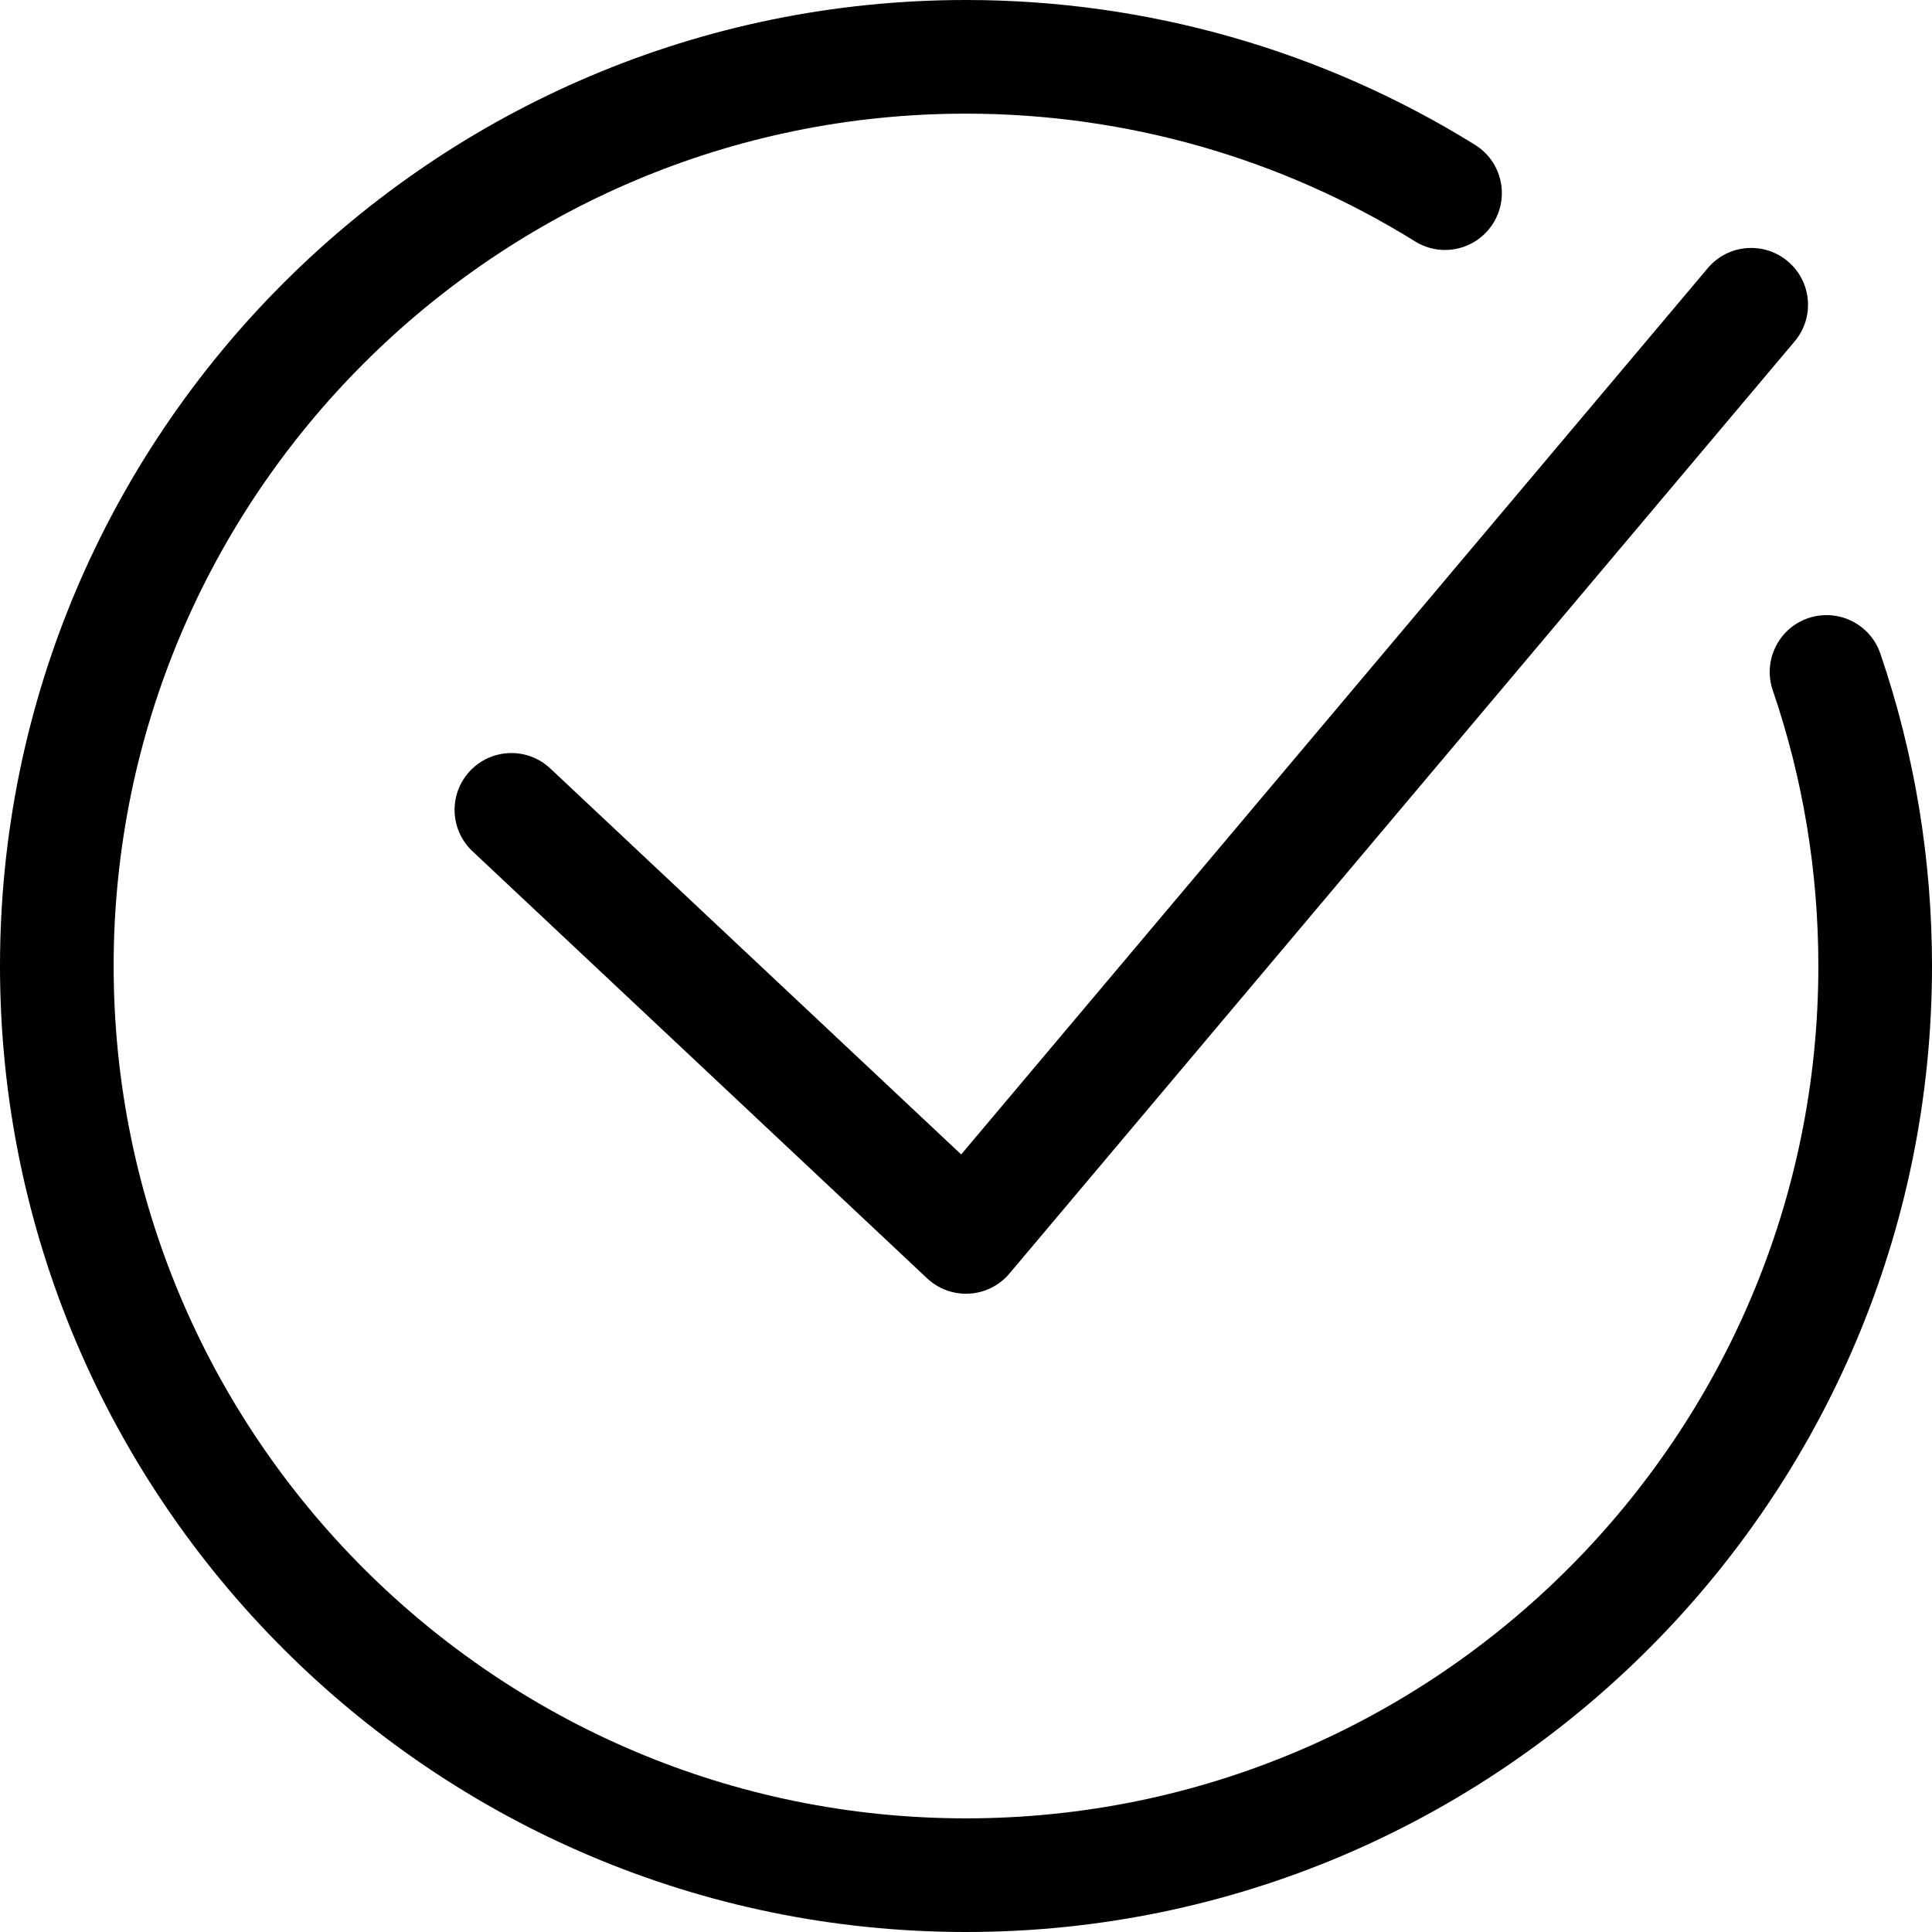
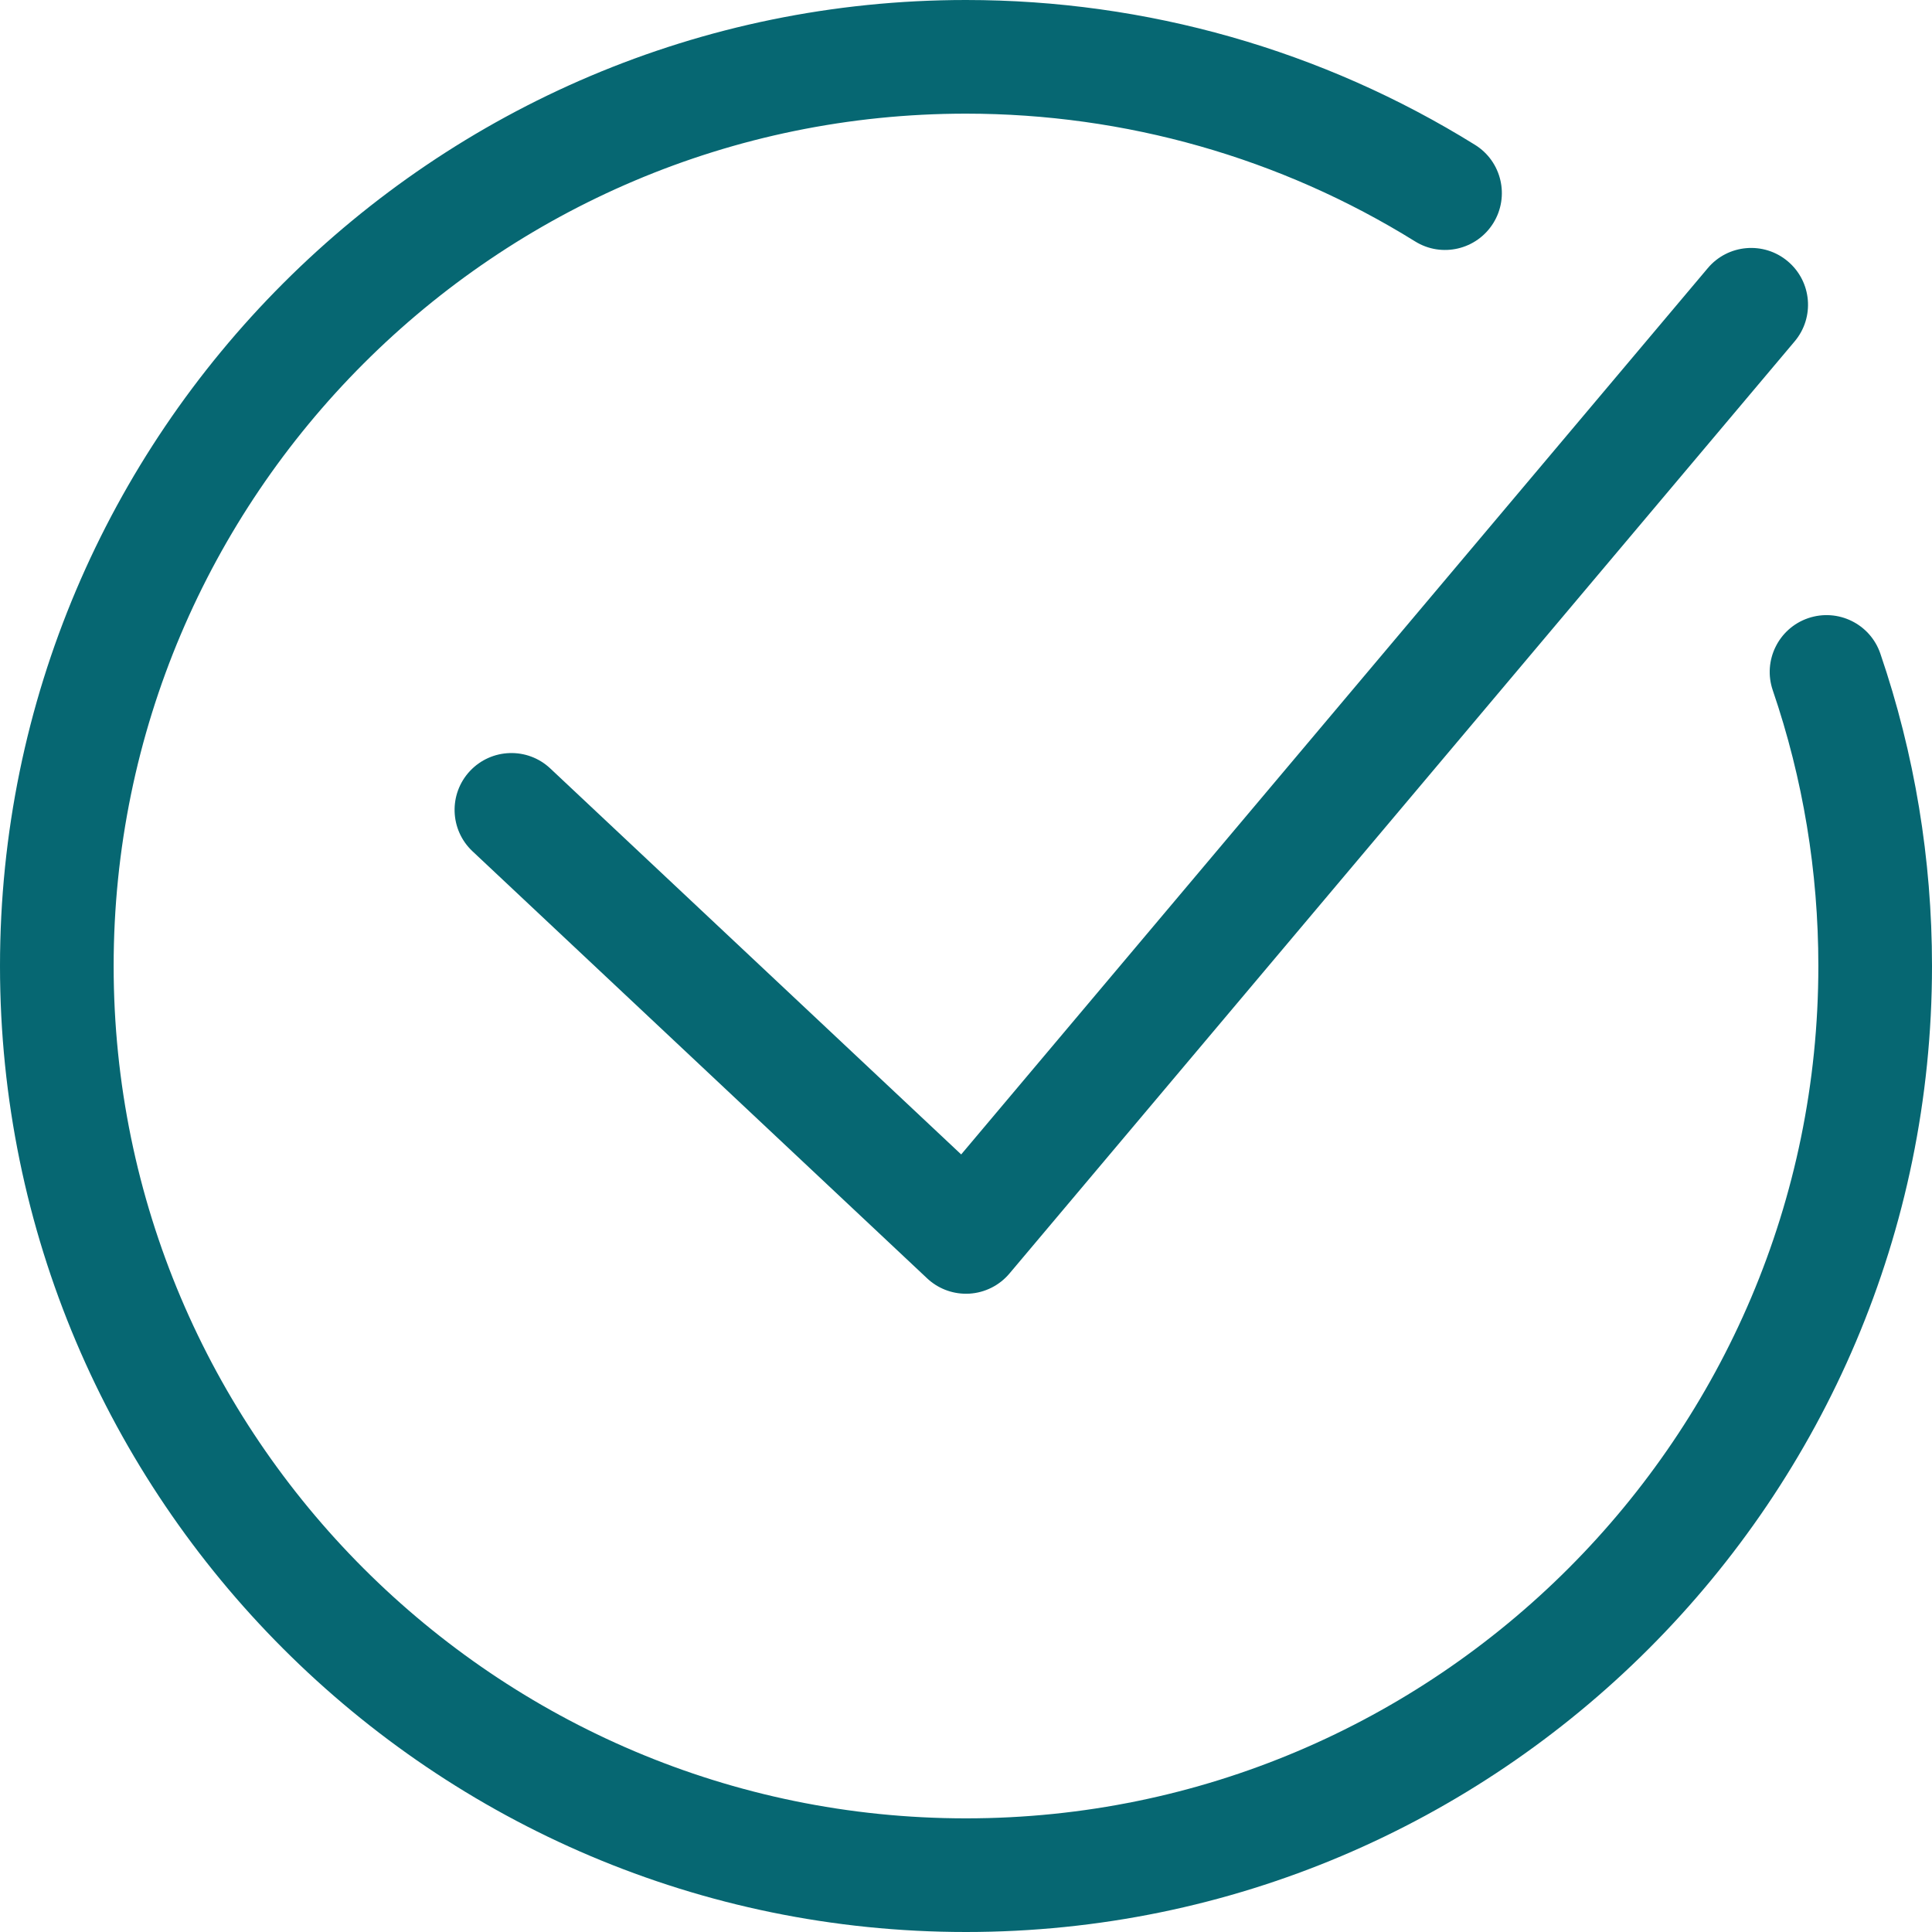
- <svg xmlns="http://www.w3.org/2000/svg" version="1.1" id="Capa_1" x="0px" y="0px" viewBox="0 0 456.556 456.556" style="enable-background:new 0 0 456.556 456.556;" xml:space="preserve">
+ <svg xmlns="http://www.w3.org/2000/svg" fill="#066772" version="1.1" id="Capa_1" x="0px" y="0px" viewBox="0 0 456.556 456.556" style="enable-background:new 0 0 456.556 456.556;" xml:space="preserve">
  <g>
    <path d="M228.278,456.556C102.403,456.556,0,354.153,0,228.278S102.403,0,228.278,0c42.641,0,84.233,11.834,120.287,34.228   c6.301,3.91,8.232,12.19,4.322,18.492c-3.917,6.301-12.197,8.246-18.492,4.322c-31.794-19.751-68.49-30.185-106.117-30.185   c-111.065,0-201.422,90.36-201.422,201.422S117.213,429.7,228.278,429.7c111.062,0,201.422-90.36,201.422-201.422   c0-22.324-3.623-44.243-10.77-65.147c-2.399-7.015,1.35-14.652,8.365-17.051c7.029-2.385,14.652,1.35,17.051,8.365   c8.099,23.709,12.211,48.551,12.211,73.834C456.556,354.153,354.153,456.556,228.278,456.556z" />
    <path d="M228.278,305.727c-3.406,0-6.7-1.294-9.193-3.644L111.66,201.17c-5.406-5.077-5.672-13.575-0.594-18.981   c5.078-5.399,13.575-5.679,18.981-0.587l97.092,91.206L403.564,63.371c4.77-5.672,13.246-6.399,18.918-1.616   c5.672,4.777,6.399,13.246,1.616,18.918L238.545,300.951c-2.371,2.818-5.805,4.539-9.484,4.756   C228.803,305.72,228.537,305.727,228.278,305.727z" />
  </g>
  <g>
</g>
  <g>
</g>
  <g>
</g>
  <g>
</g>
  <g>
</g>
  <g>
</g>
  <g>
</g>
  <g>
</g>
  <g>
</g>
  <g>
</g>
  <g>
</g>
  <g>
</g>
  <g>
</g>
  <g>
</g>
  <g>
</g>
</svg>
